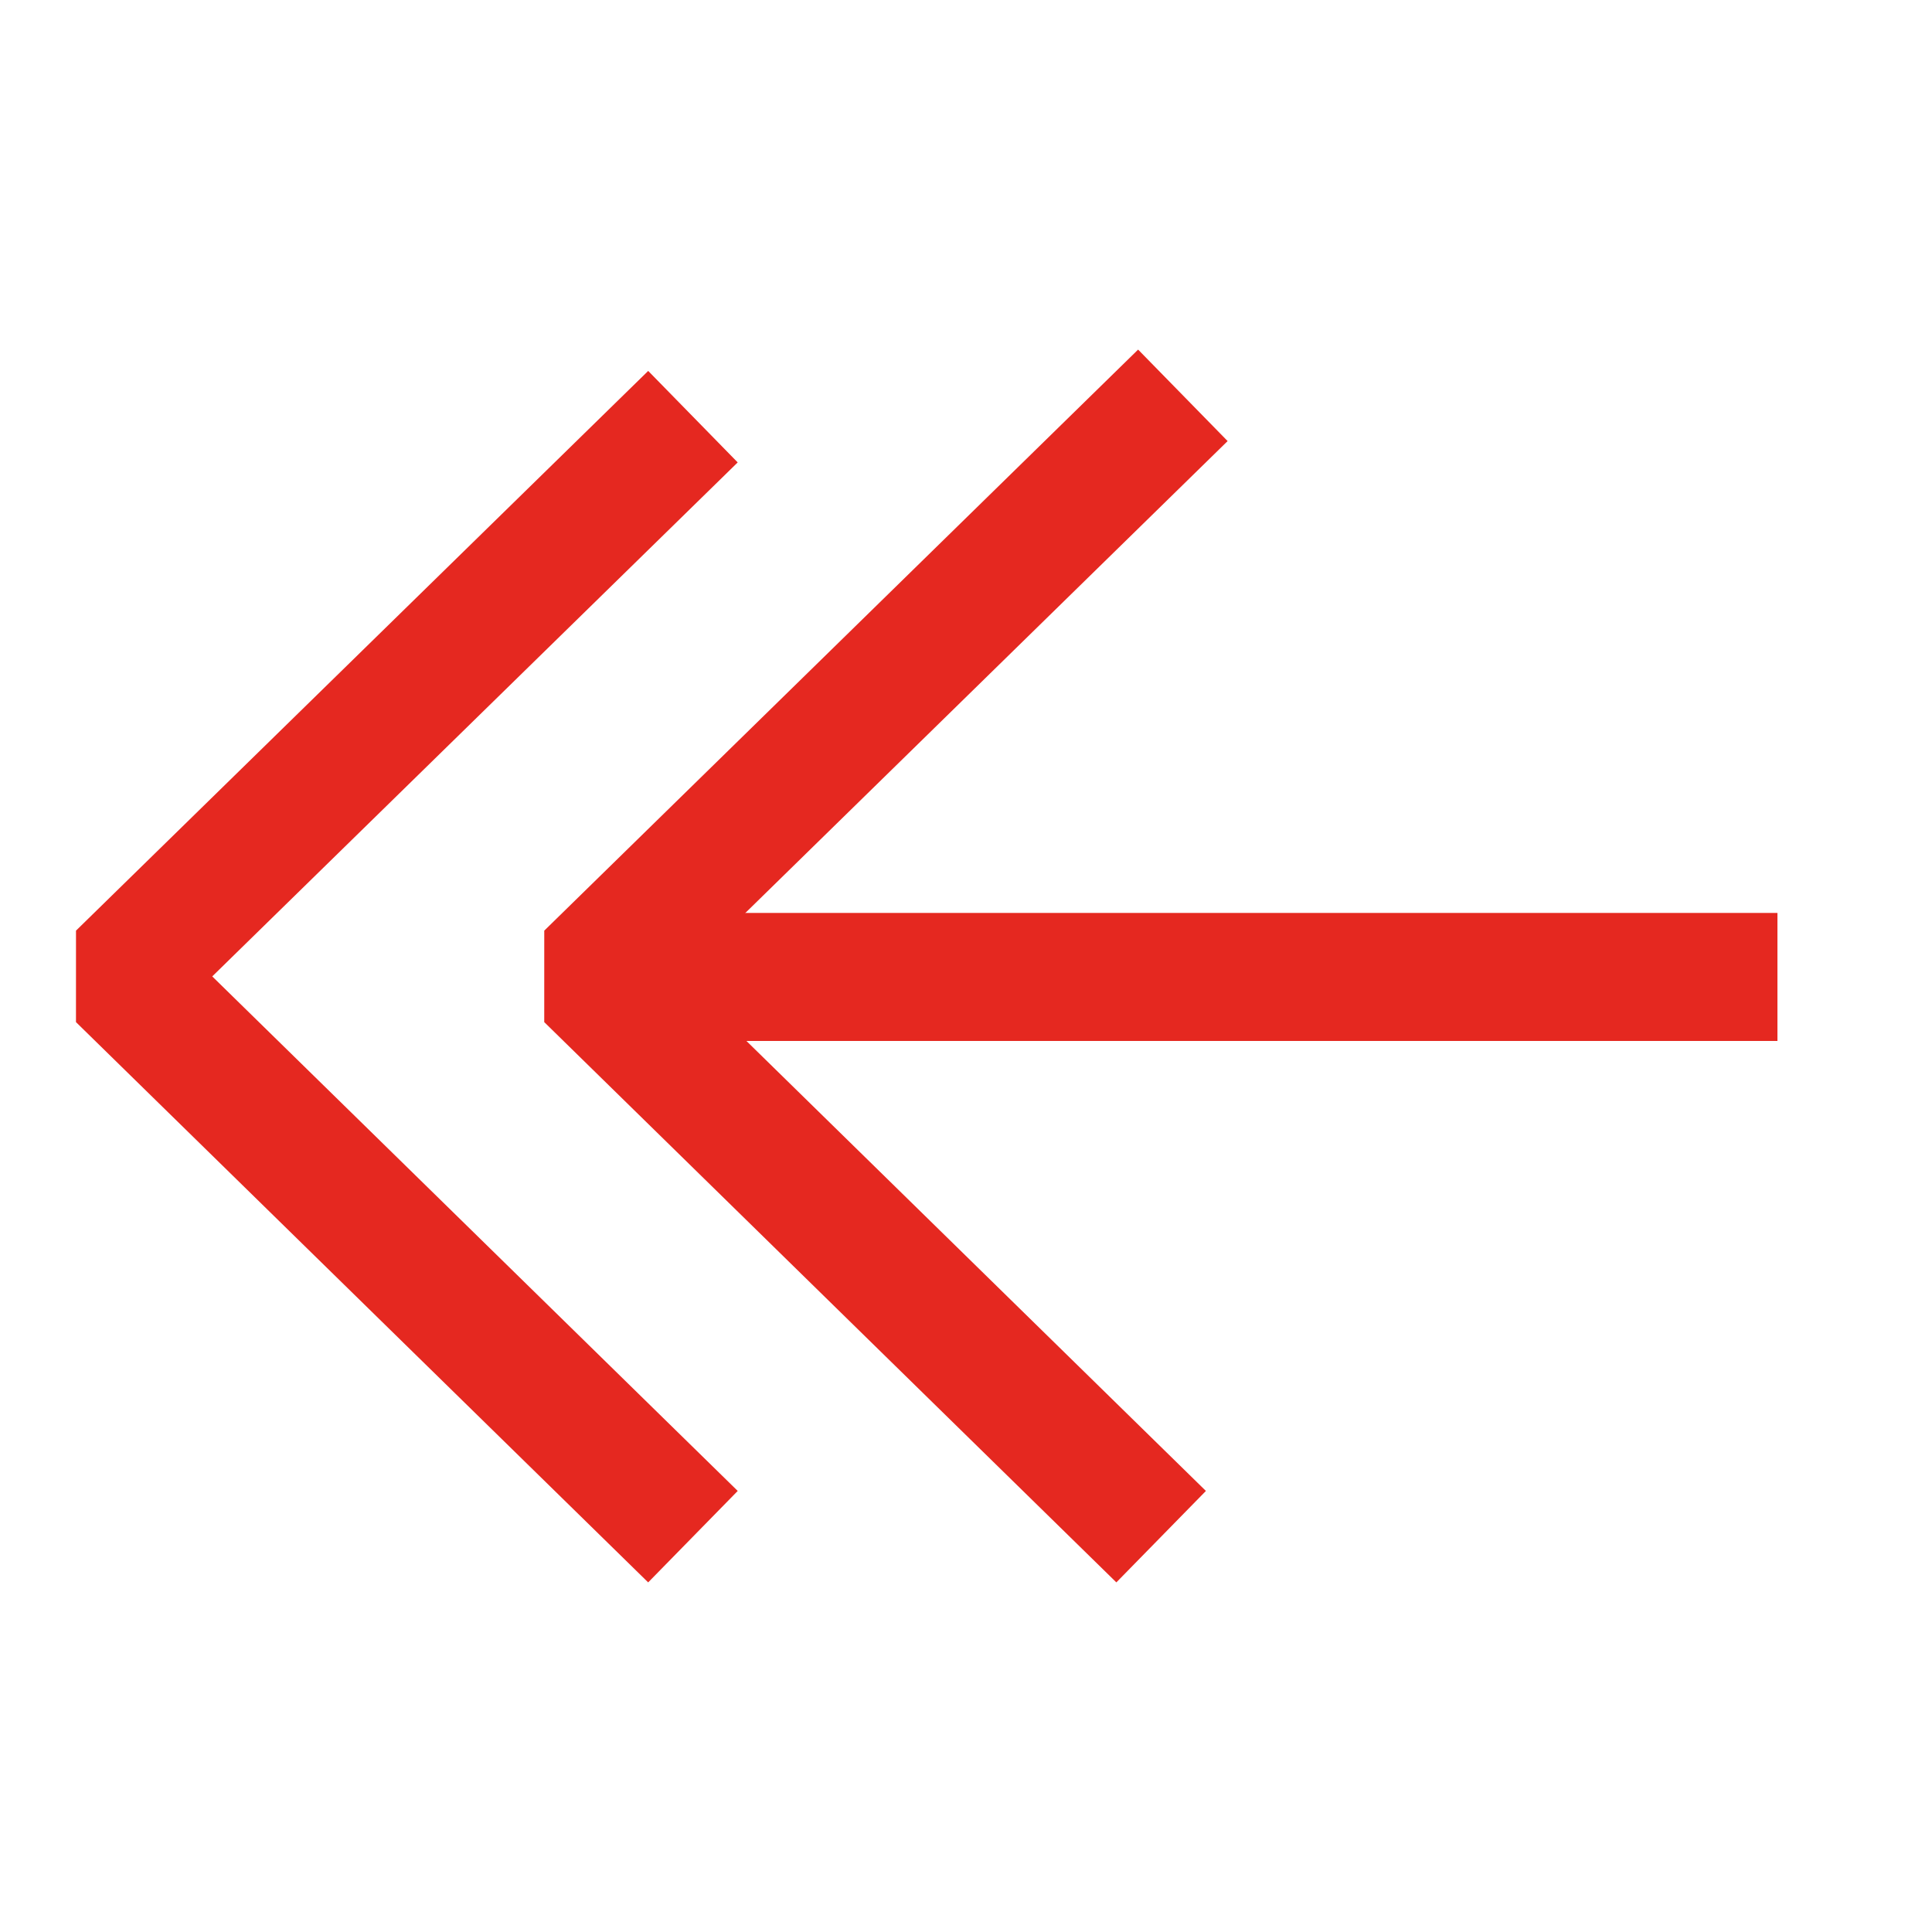
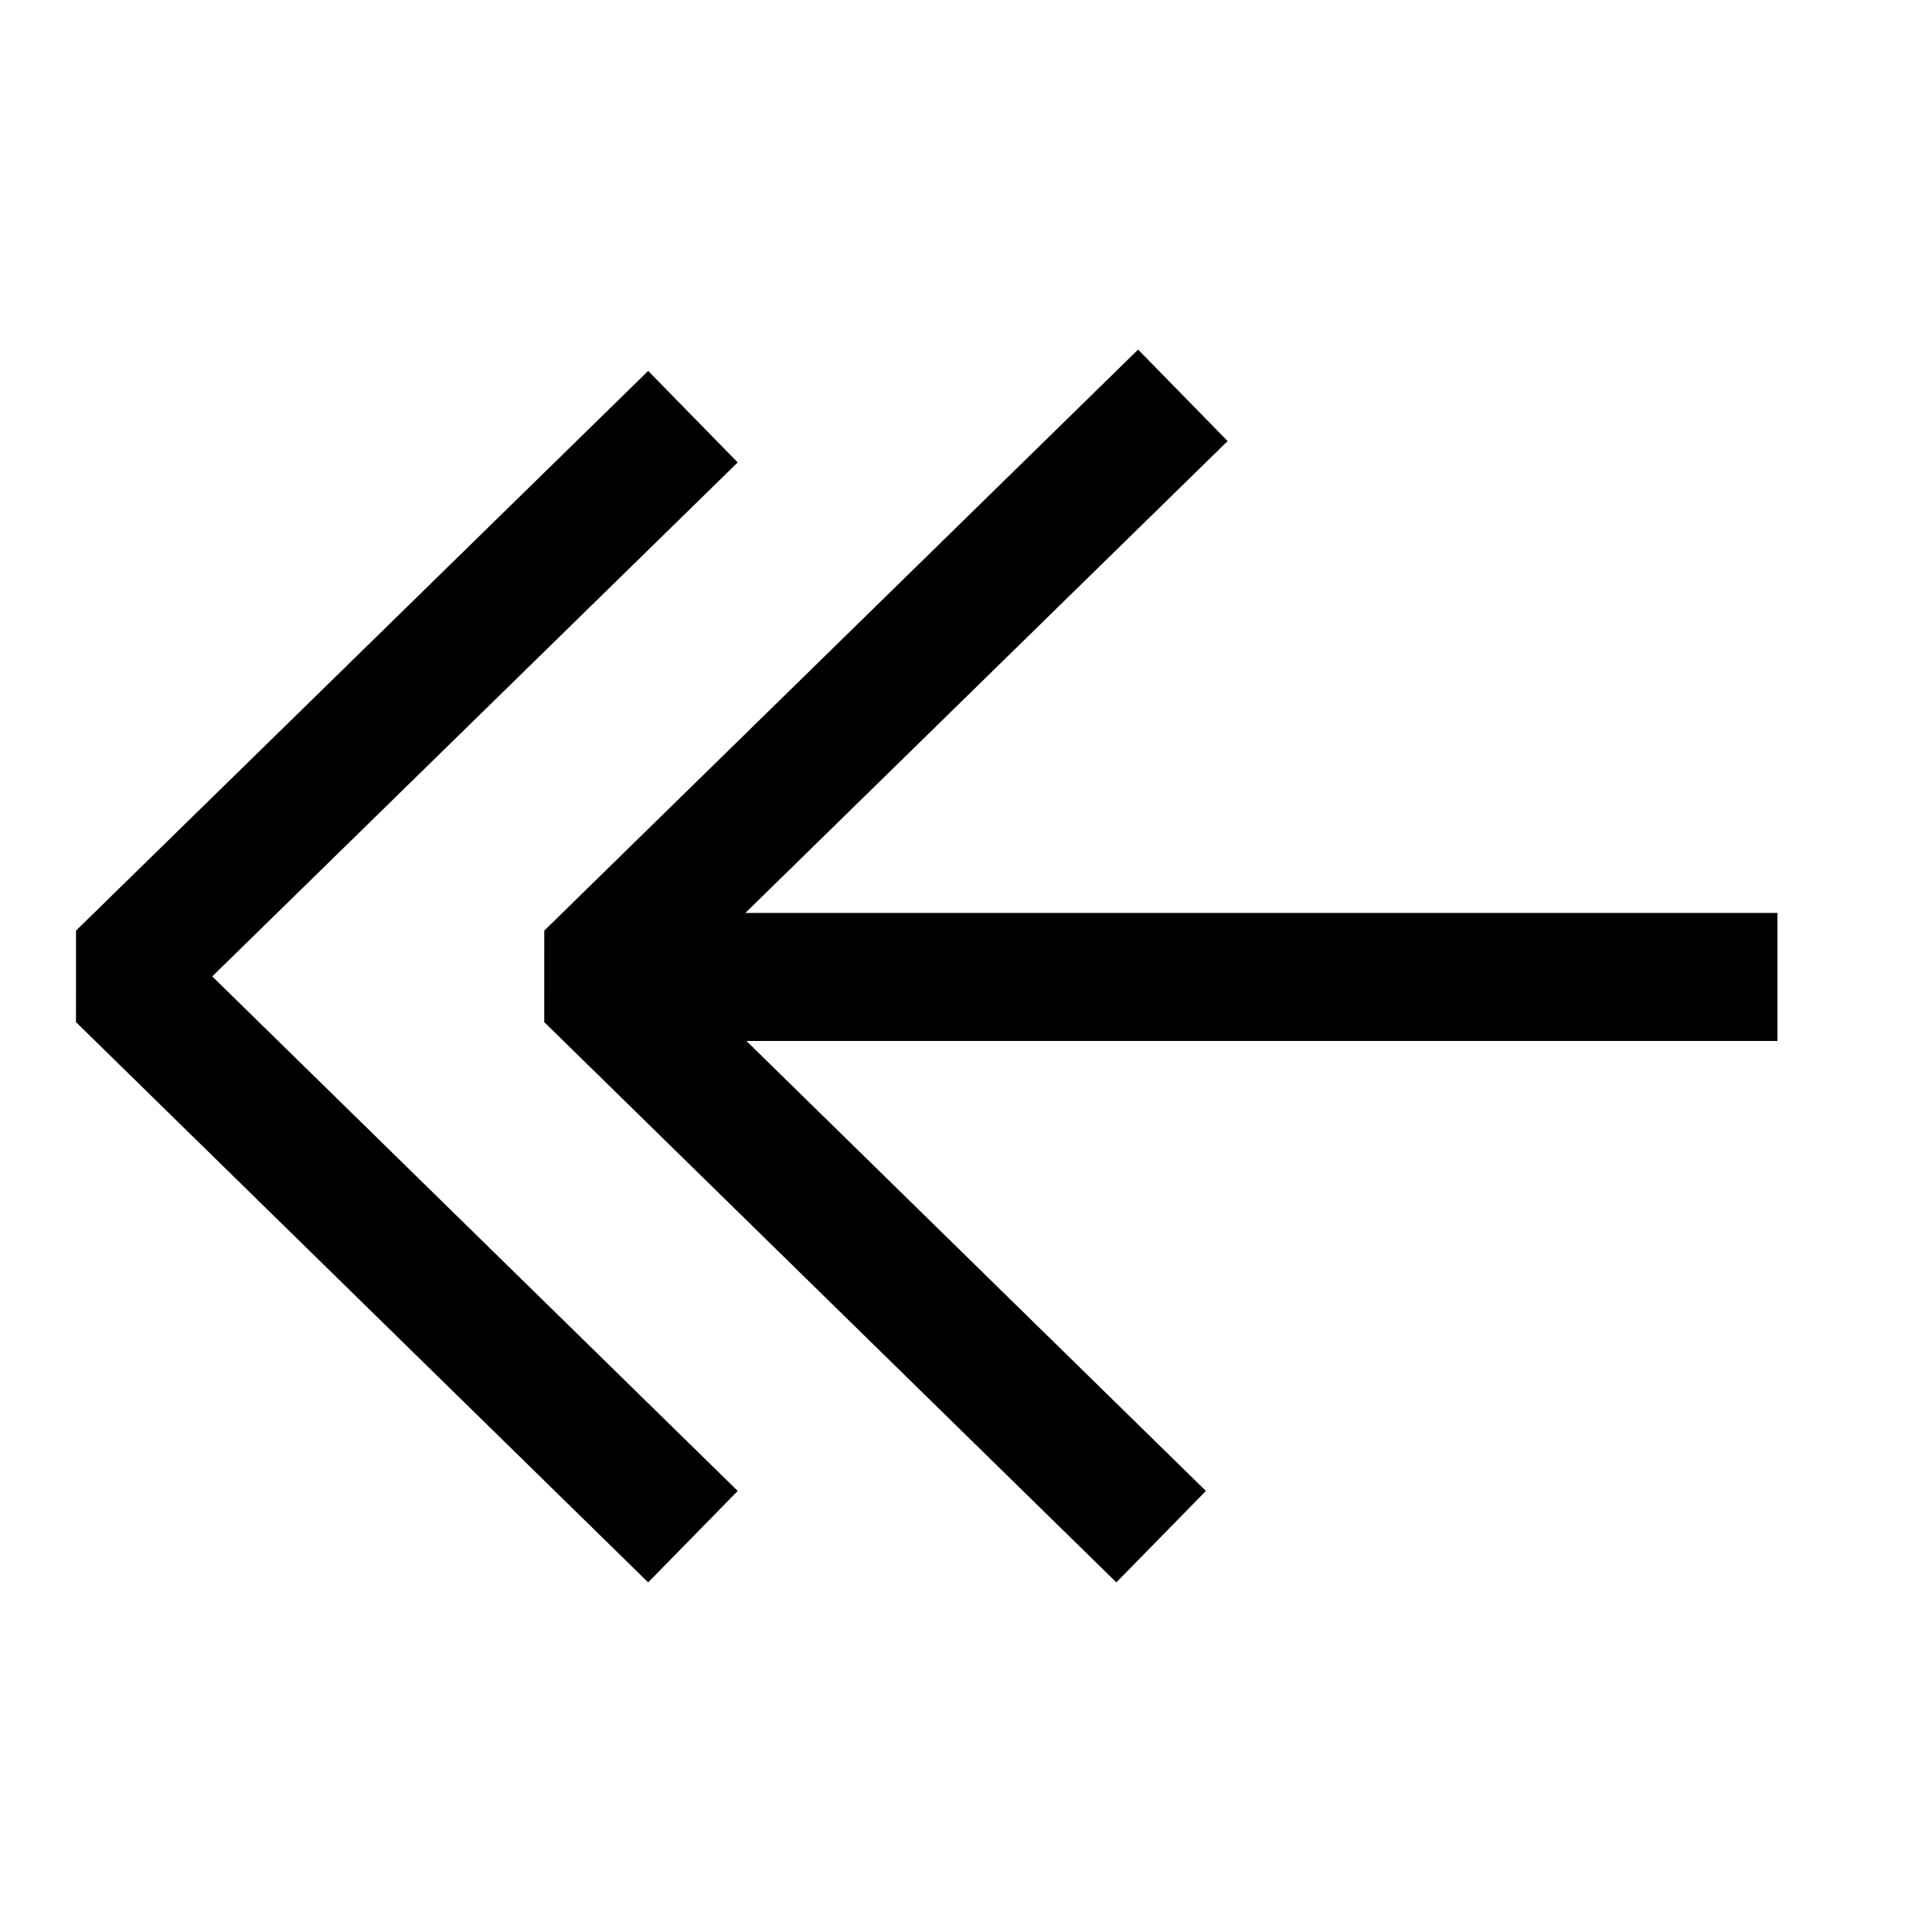
- <svg xmlns="http://www.w3.org/2000/svg" width="24" height="24" viewBox="0 0 24 24" fill="none">
-   <path d="M8.608 19.089L1.5 12.129L8.608 5.176" stroke="#E52820" stroke-width="1.59" stroke-linejoin="bevel" />
-   <path d="M22.08 12.136L7.677 12.136" stroke="#E52820" stroke-width="1.59" stroke-linejoin="bevel" />
-   <path d="M14.424 19.089L7.317 12.129L14.694 4.911" stroke="#E52820" stroke-width="1.59" stroke-linejoin="bevel" />
+ <svg xmlns="http://www.w3.org/2000/svg" width="50" height="50" viewBox="0 0 24 24" fill="none">
+   <path d="M8.608 19.089L1.5 12.129L8.608 5.176" stroke="black" stroke-width="1.59" stroke-linejoin="bevel" />
+   <path d="M22.08 12.136L7.677 12.136" stroke="black" stroke-width="1.59" stroke-linejoin="bevel" />
+   <path d="M14.424 19.089L7.317 12.129L14.694 4.911" stroke="black" stroke-width="1.59" stroke-linejoin="bevel" />
</svg>
